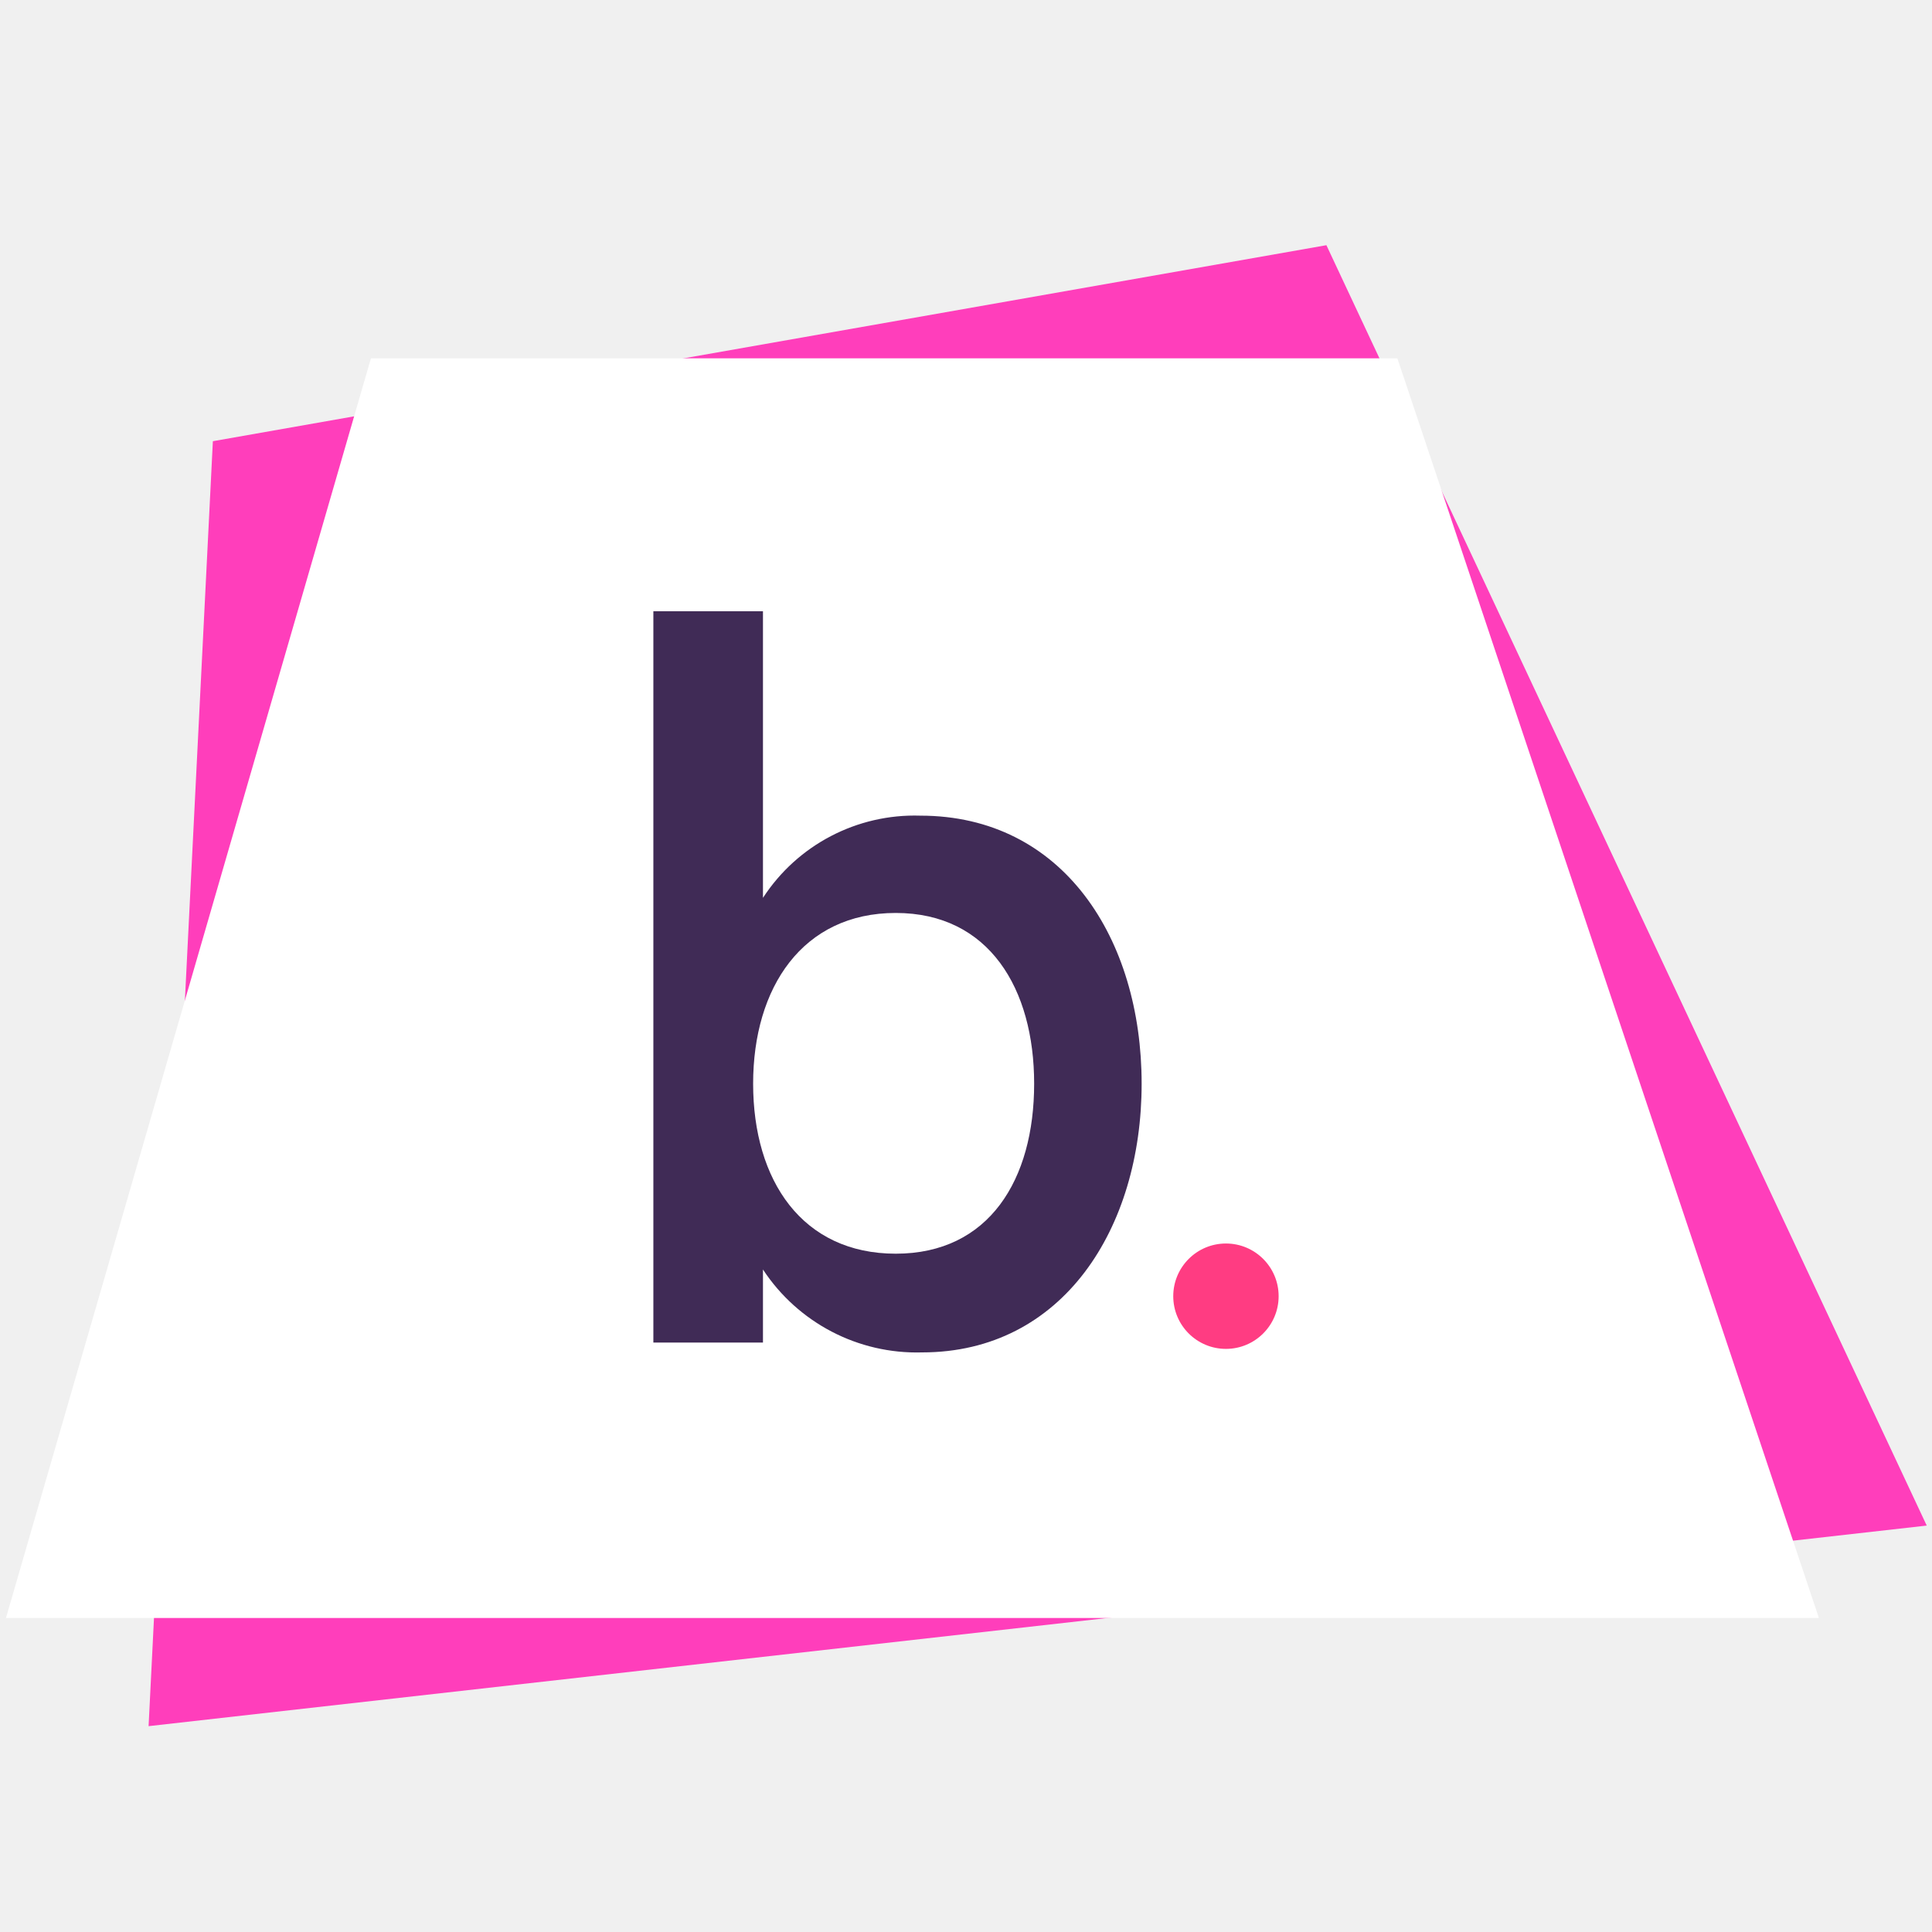
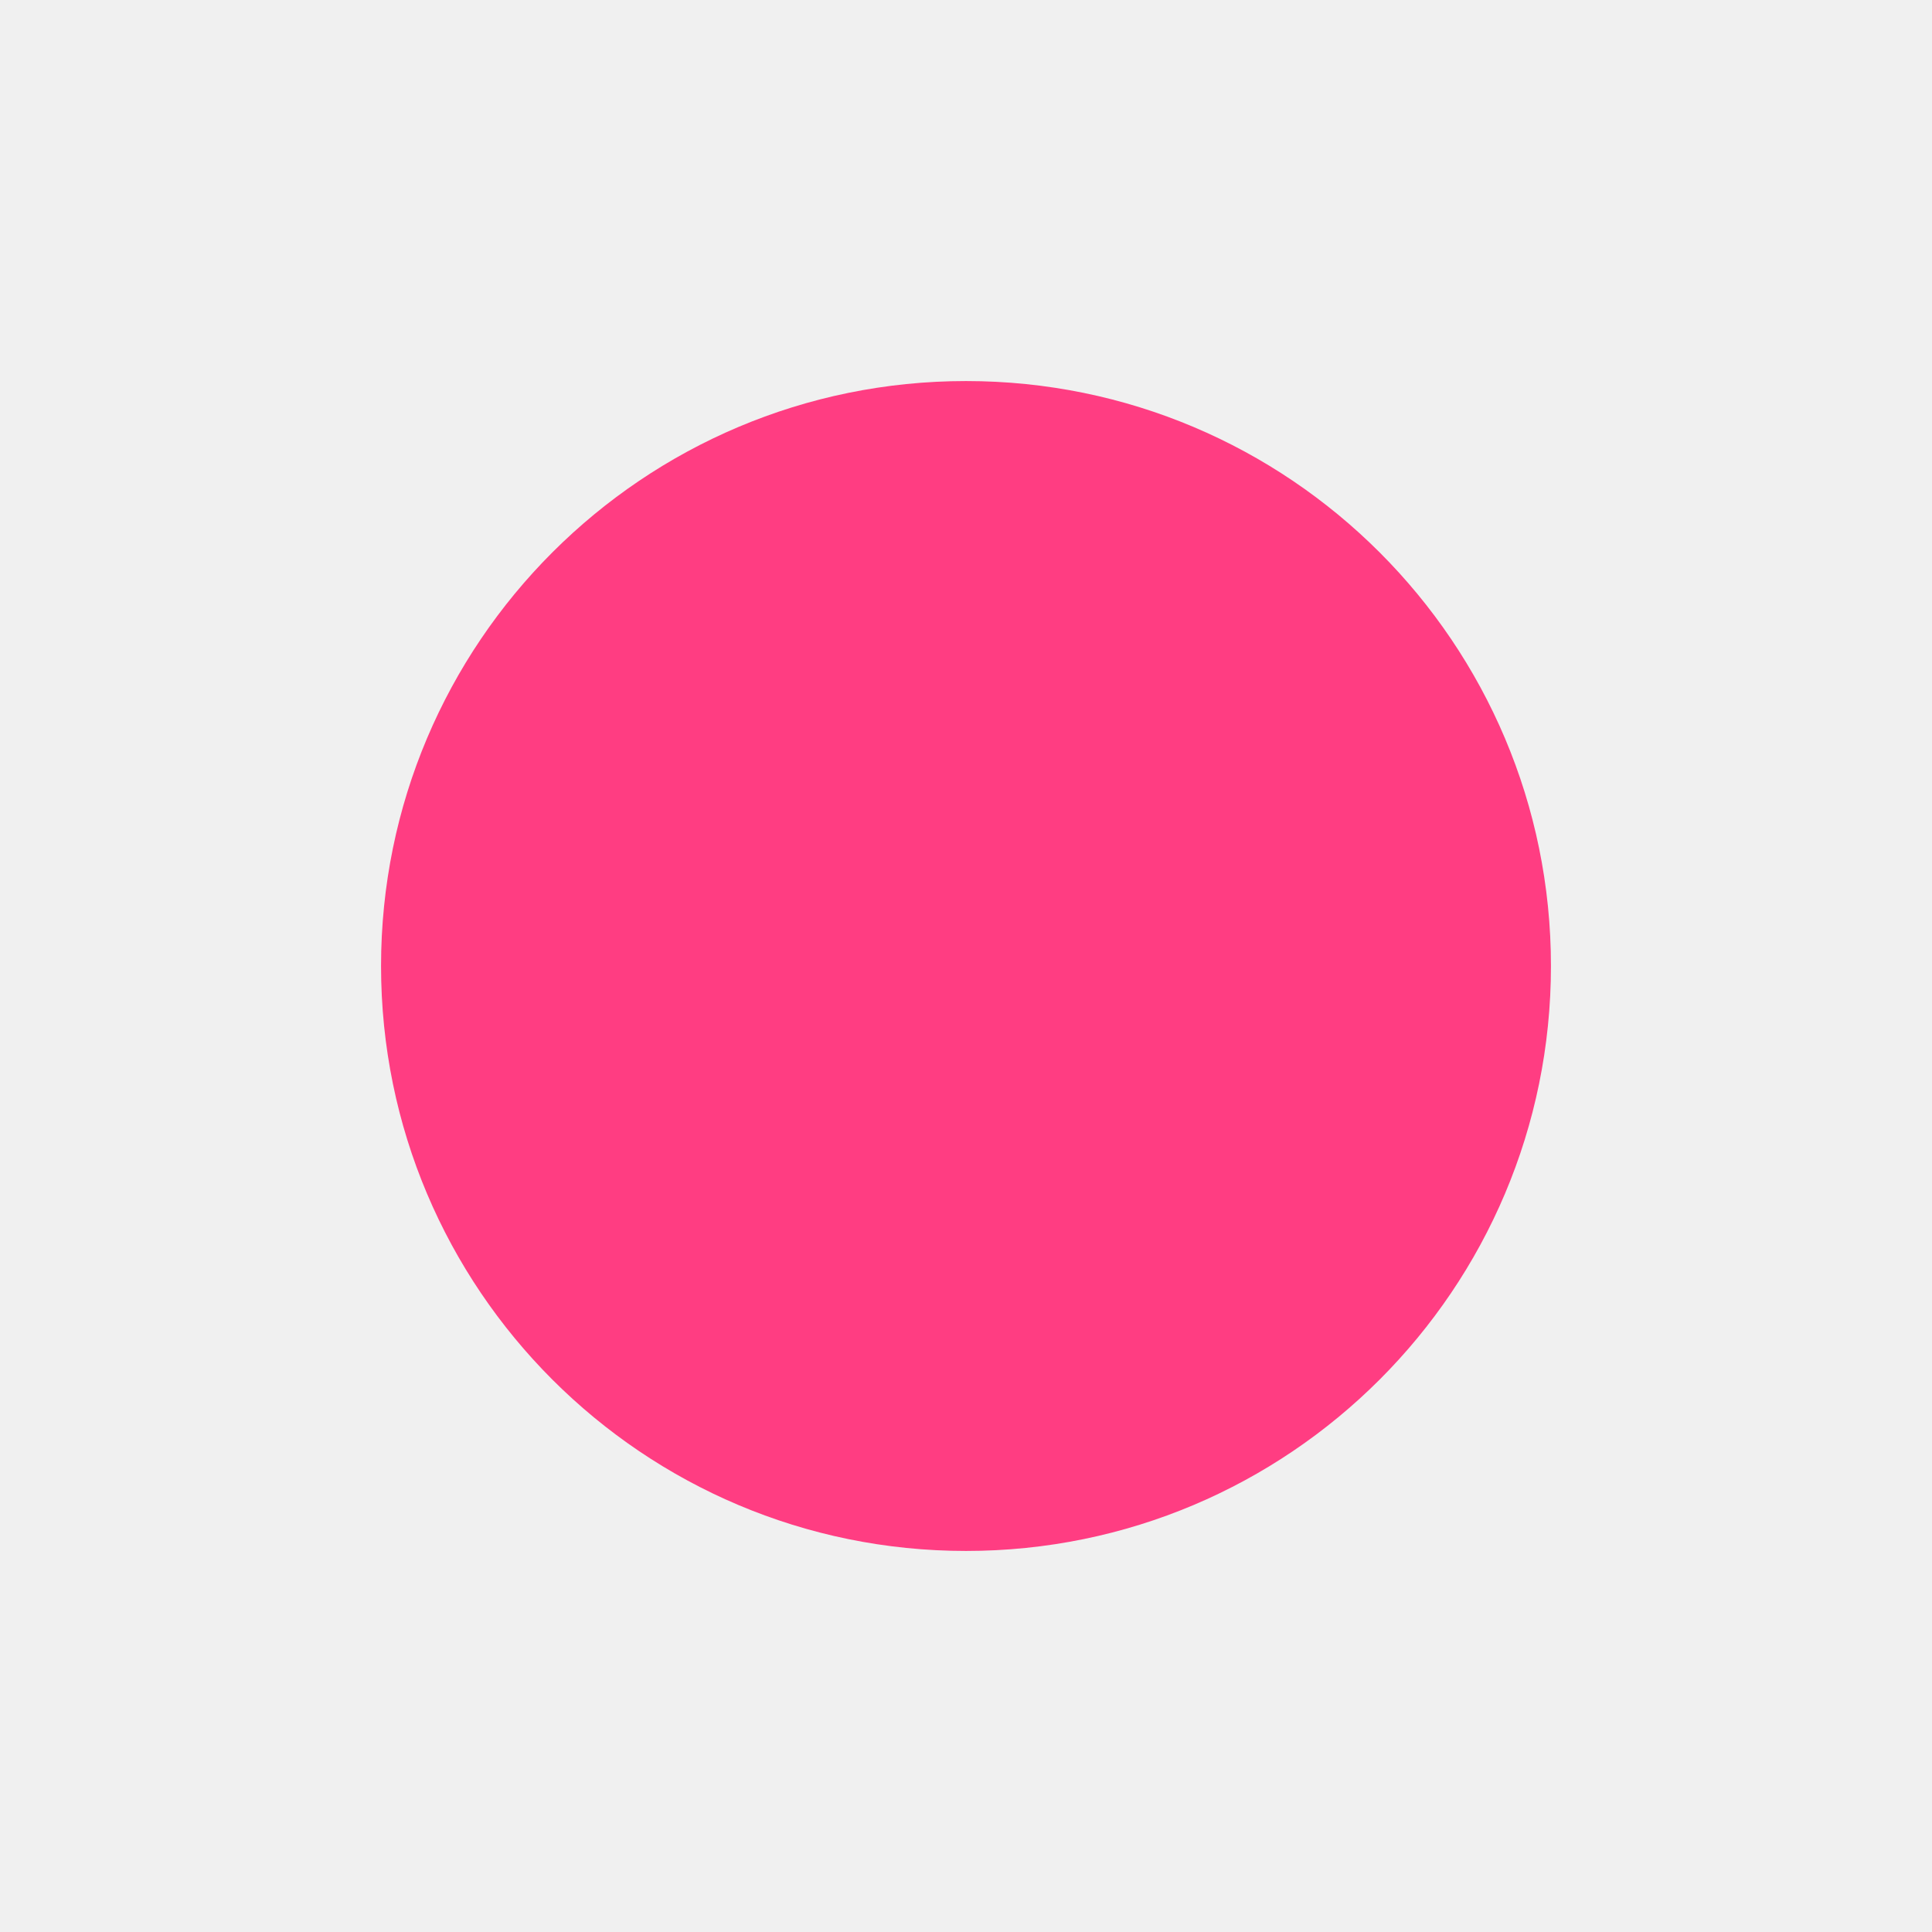
- <svg xmlns="http://www.w3.org/2000/svg" width="550" height="550">
-   <g fill="none" fill-rule="evenodd" transform="translate(1 56)">
-     <path fill="#ff3ebb" d="M59.6 69.6l317-55.8 170.9 364.5-506.2 57.1z" />
-     <path fill="#fff" d="M104.6 46h292.2l120 358.6H.7z" />
-     <path fill="#402b56" d="M261.5 329a52.4 52.4 0 0 1-45.3-23.6v20.8H185V118h31.2v81.6a51.5 51.5 0 0 1 44.8-23.4c40.6 0 63 35 63 76.3 0 41.1-22.4 76.5-62.5 76.5zm-7.5-28.1c26.6 0 39.4-21.1 39.4-48.4 0-27-12.8-48.6-39.4-48.6-26.5 0-40.6 21.2-40.6 48.6 0 27.6 14 48.4 40.6 48.4z" />
-     <circle cx="348" cy="313" r="15" fill="#ff3c82" />
+ <svg xmlns="http://www.w3.org/2000/svg" width="289px" height="289px" viewBox="0 0 289 289" version="1.1">
+   <g id="Page-1" stroke="none" stroke-width="1" fill="none" fill-rule="evenodd">
+     <g id="build_uniba_img_favicon">
+       <circle id="Oval-Copy-2" fill="#FF3D82" cx="144.5" cy="144.5" r="87.5" />
+     </g>
  </g>
</svg>
